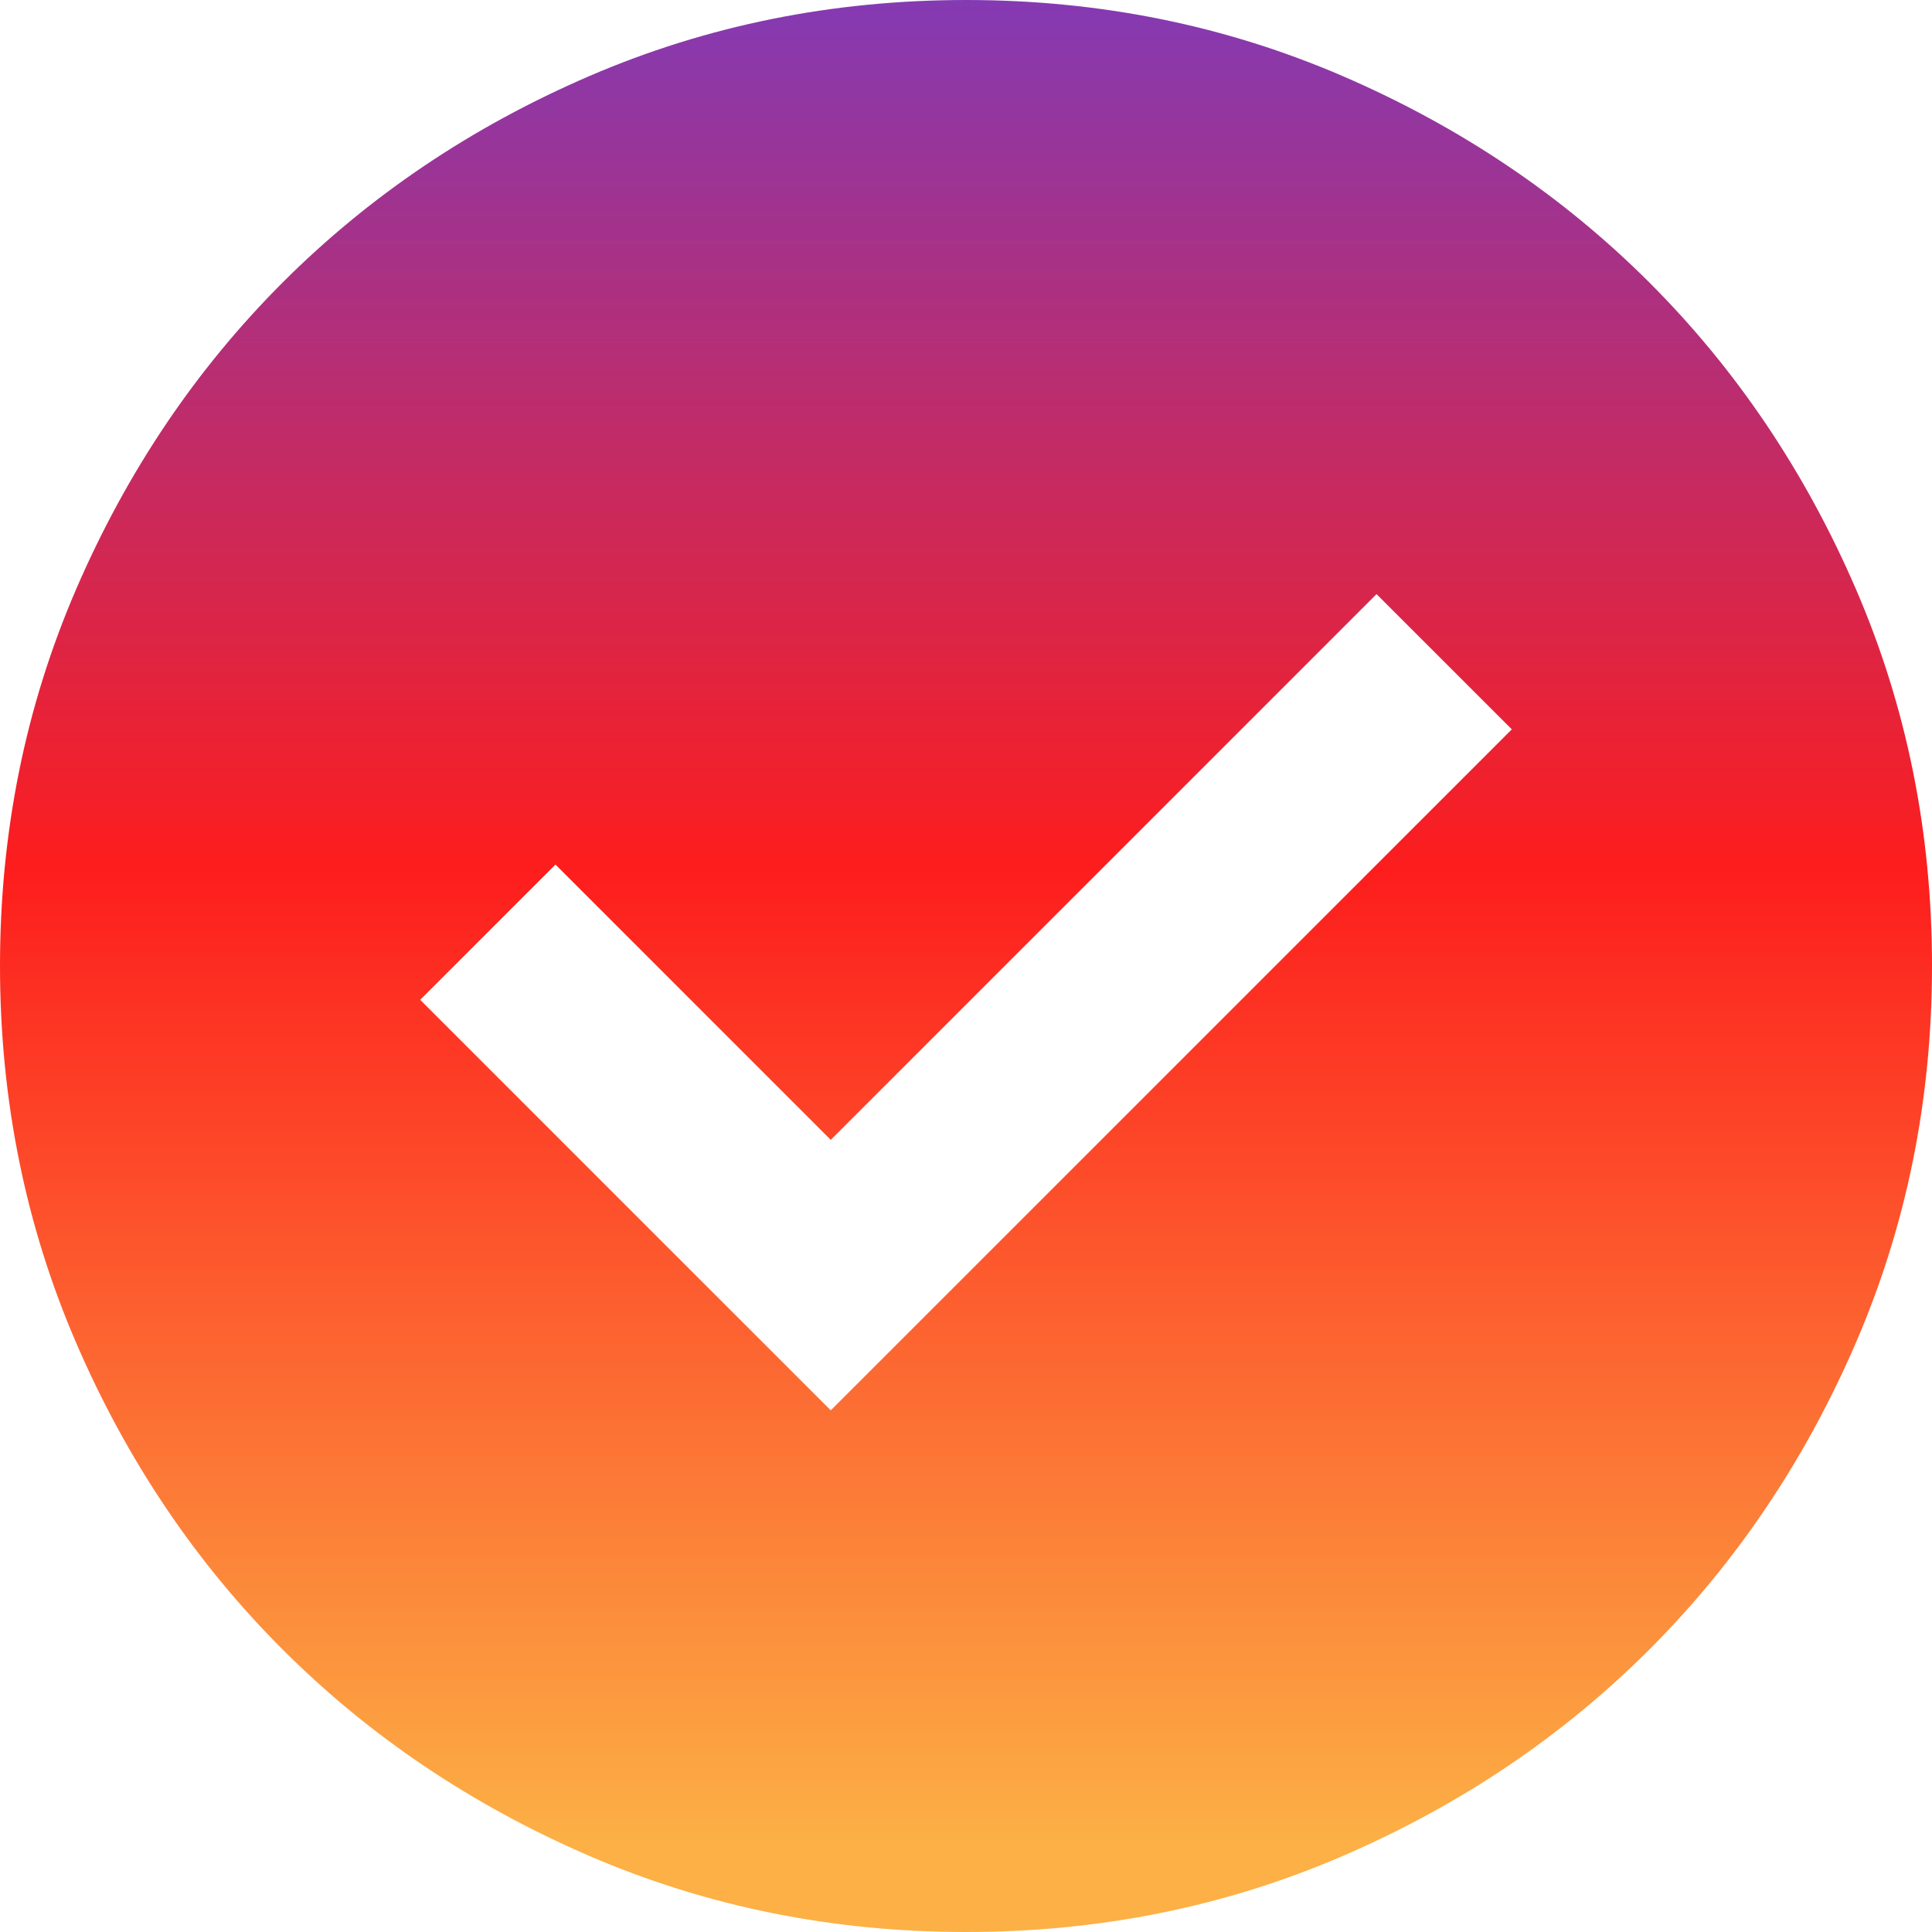
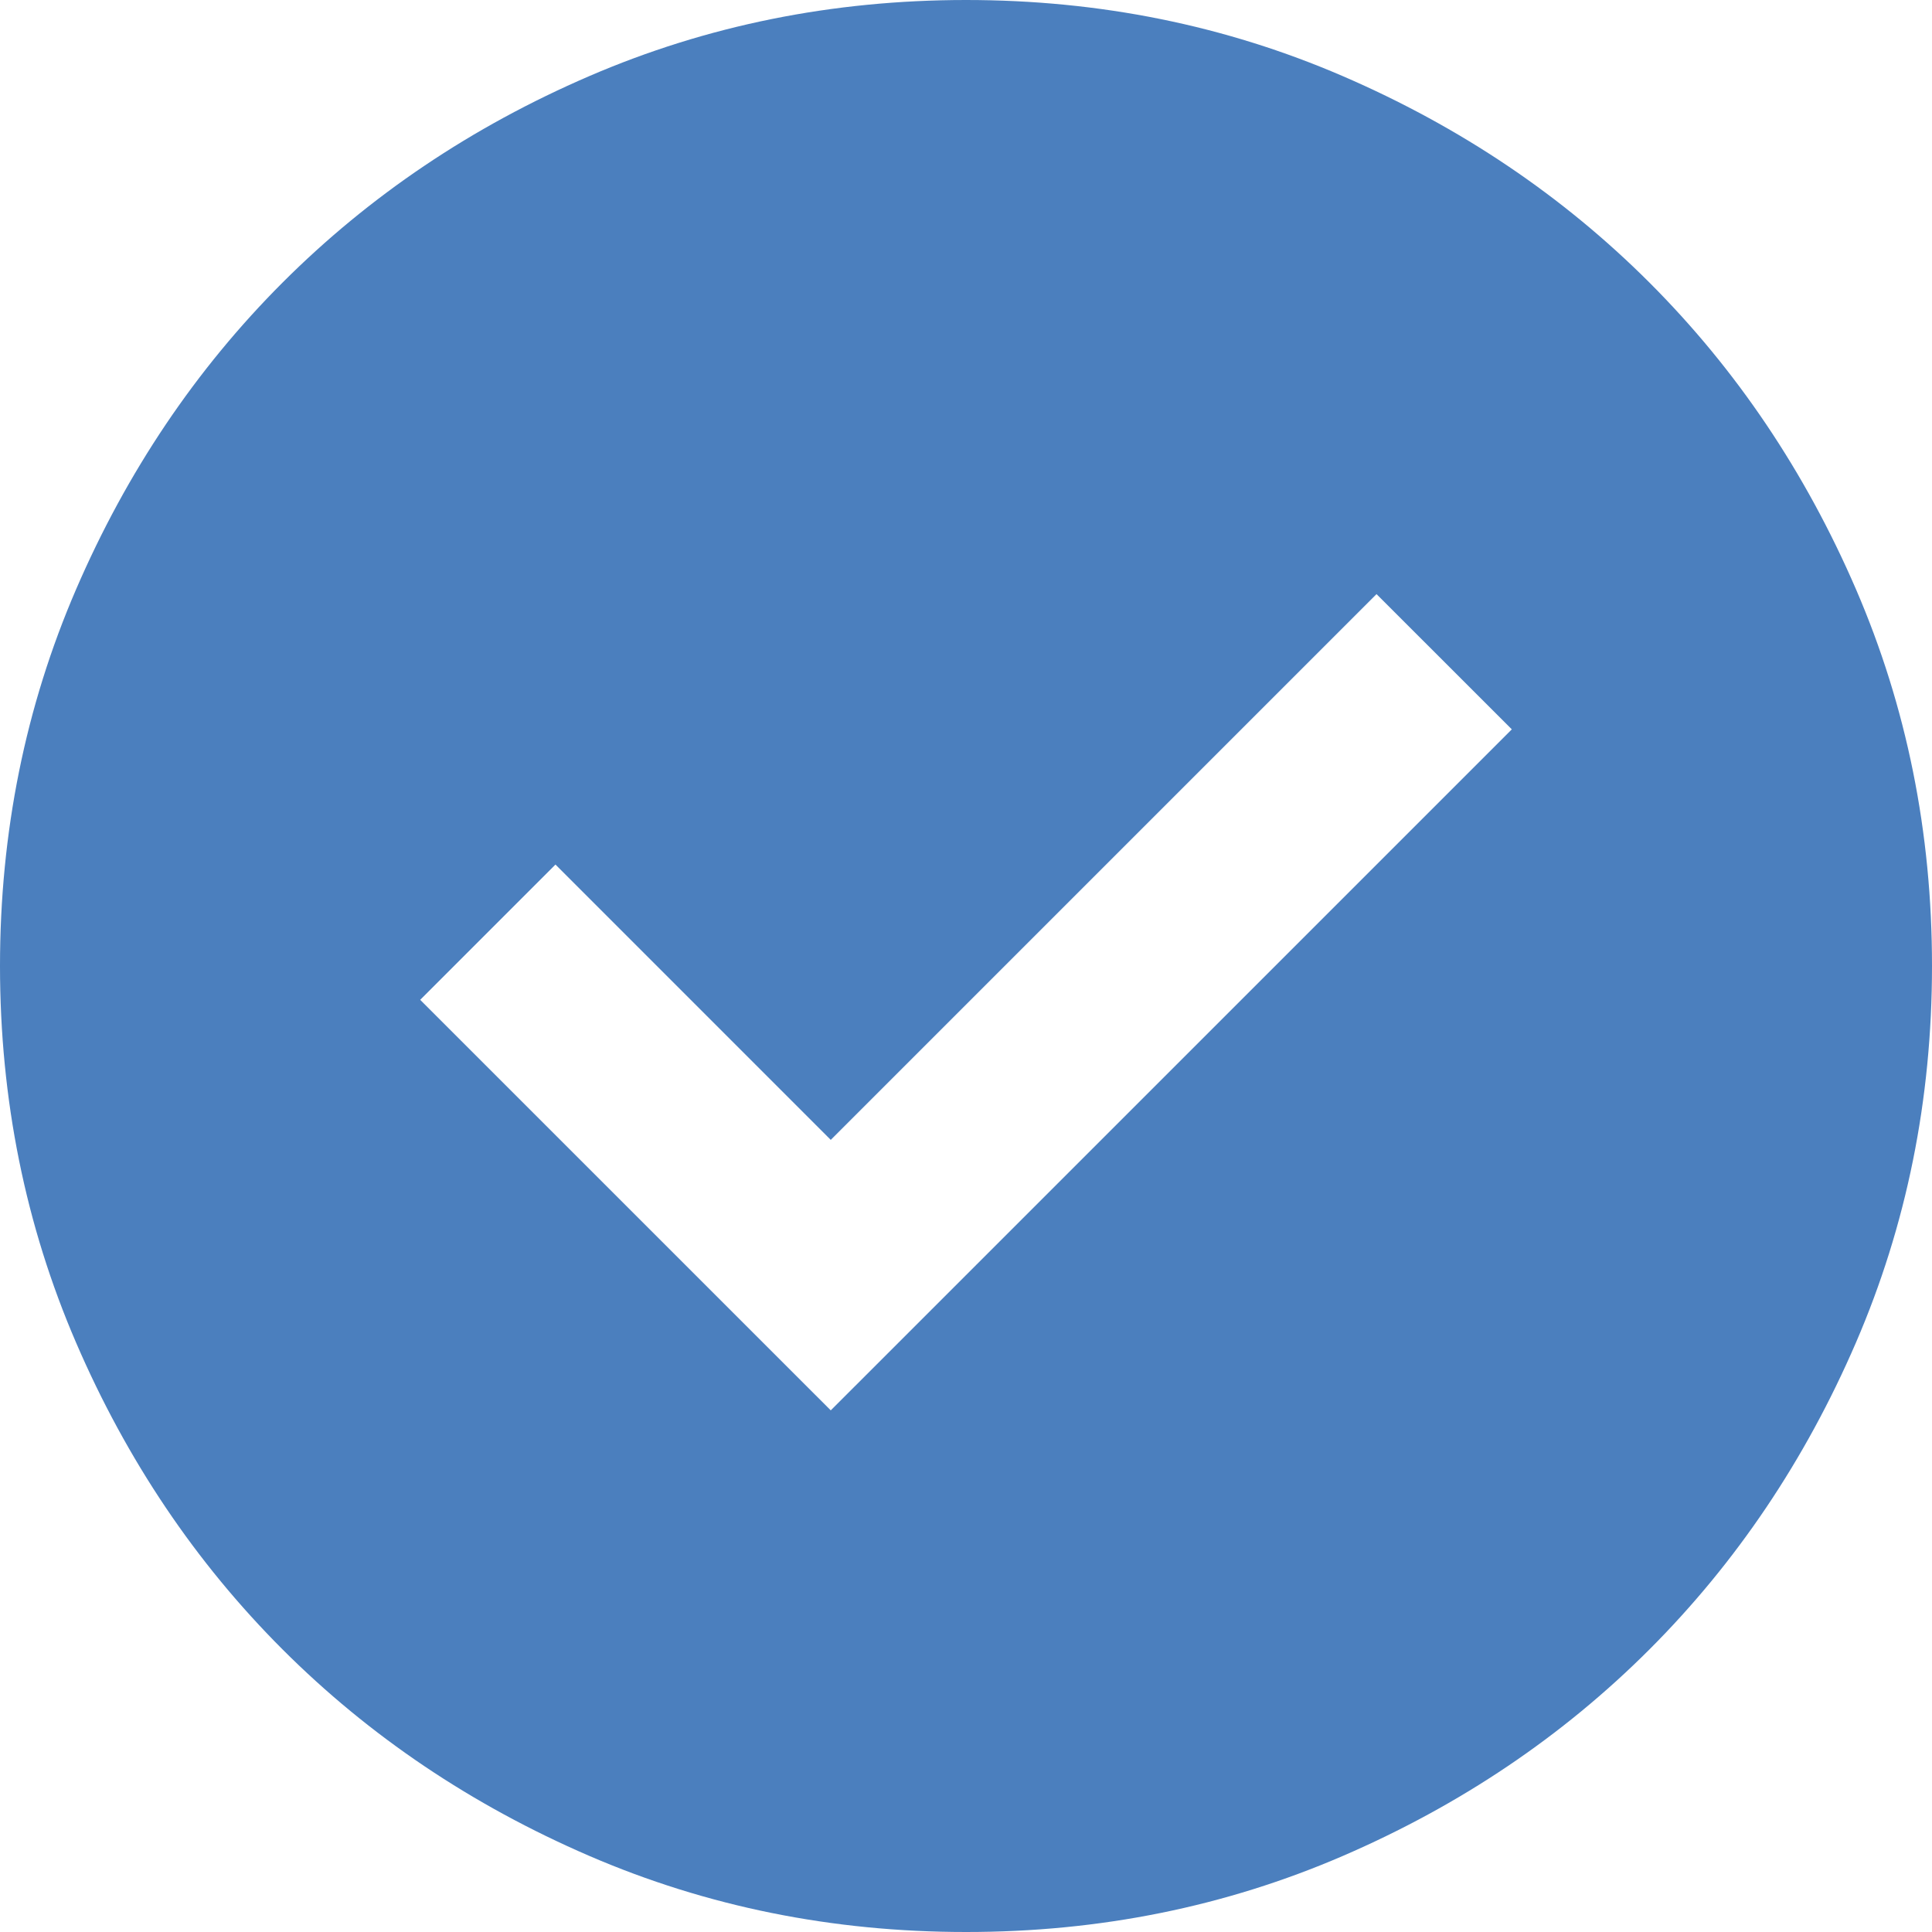
- <svg xmlns="http://www.w3.org/2000/svg" width="43" height="43" viewBox="0 0 43 43" fill="url('#myGradient')">
-   <linearGradient id="myGradient" gradientTransform="rotate(90)">
-     <stop offset="0%" stop-color="rgba(131,58,180,1)" />
-     <stop offset="45%" stop-color="rgba(253,29,29,1)" />
-     <stop offset="95%" stop-color="rgba(252,176,69,1)" />
-   </linearGradient>
-   <path d="M18.49 31.39L33.648 16.233L30.637 13.223L18.49 25.37L12.363 19.242L9.352 22.253L18.49 31.39ZM21.5 43C18.526 43 15.731 42.435 13.115 41.306C10.499 40.176 8.224 38.645 6.289 36.711C4.354 34.776 2.822 32.501 1.694 29.885C0.566 27.269 0.001 24.474 0 21.5C0 18.526 0.565 15.731 1.694 13.115C2.824 10.499 4.355 8.224 6.289 6.289C8.224 4.354 10.499 2.822 13.115 1.694C15.731 0.566 18.526 0.001 21.5 0C24.474 0 27.269 0.565 29.885 1.694C32.501 2.824 34.776 4.355 36.711 6.289C38.646 8.224 40.178 10.499 41.308 13.115C42.437 15.731 43.001 18.526 43 21.5C43 24.474 42.435 27.269 41.306 29.885C40.176 32.501 38.645 34.776 36.711 36.711C34.776 38.646 32.501 40.178 29.885 41.308C27.269 42.437 24.474 43.001 21.5 43Z" fill="url('#myGradient')" />
+ <svg xmlns="http://www.w3.org/2000/svg" width="43" height="43" viewBox="0 0 43 43" fill="#4b7fbe">
+   <path d="M18.49 31.39L33.648 16.233L30.637 13.223L18.49 25.37L12.363 19.242L9.352 22.253L18.49 31.39ZM21.5 43C18.526 43 15.731 42.435 13.115 41.306C10.499 40.176 8.224 38.645 6.289 36.711C4.354 34.776 2.822 32.501 1.694 29.885C0.566 27.269 0.001 24.474 0 21.5C0 18.526 0.565 15.731 1.694 13.115C2.824 10.499 4.355 8.224 6.289 6.289C8.224 4.354 10.499 2.822 13.115 1.694C15.731 0.566 18.526 0.001 21.5 0C24.474 0 27.269 0.565 29.885 1.694C32.501 2.824 34.776 4.355 36.711 6.289C38.646 8.224 40.178 10.499 41.308 13.115C42.437 15.731 43.001 18.526 43 21.5C43 24.474 42.435 27.269 41.306 29.885C40.176 32.501 38.645 34.776 36.711 36.711C34.776 38.646 32.501 40.178 29.885 41.308C27.269 42.437 24.474 43.001 21.5 43Z" fill="#4b7fbe" />
</svg>
